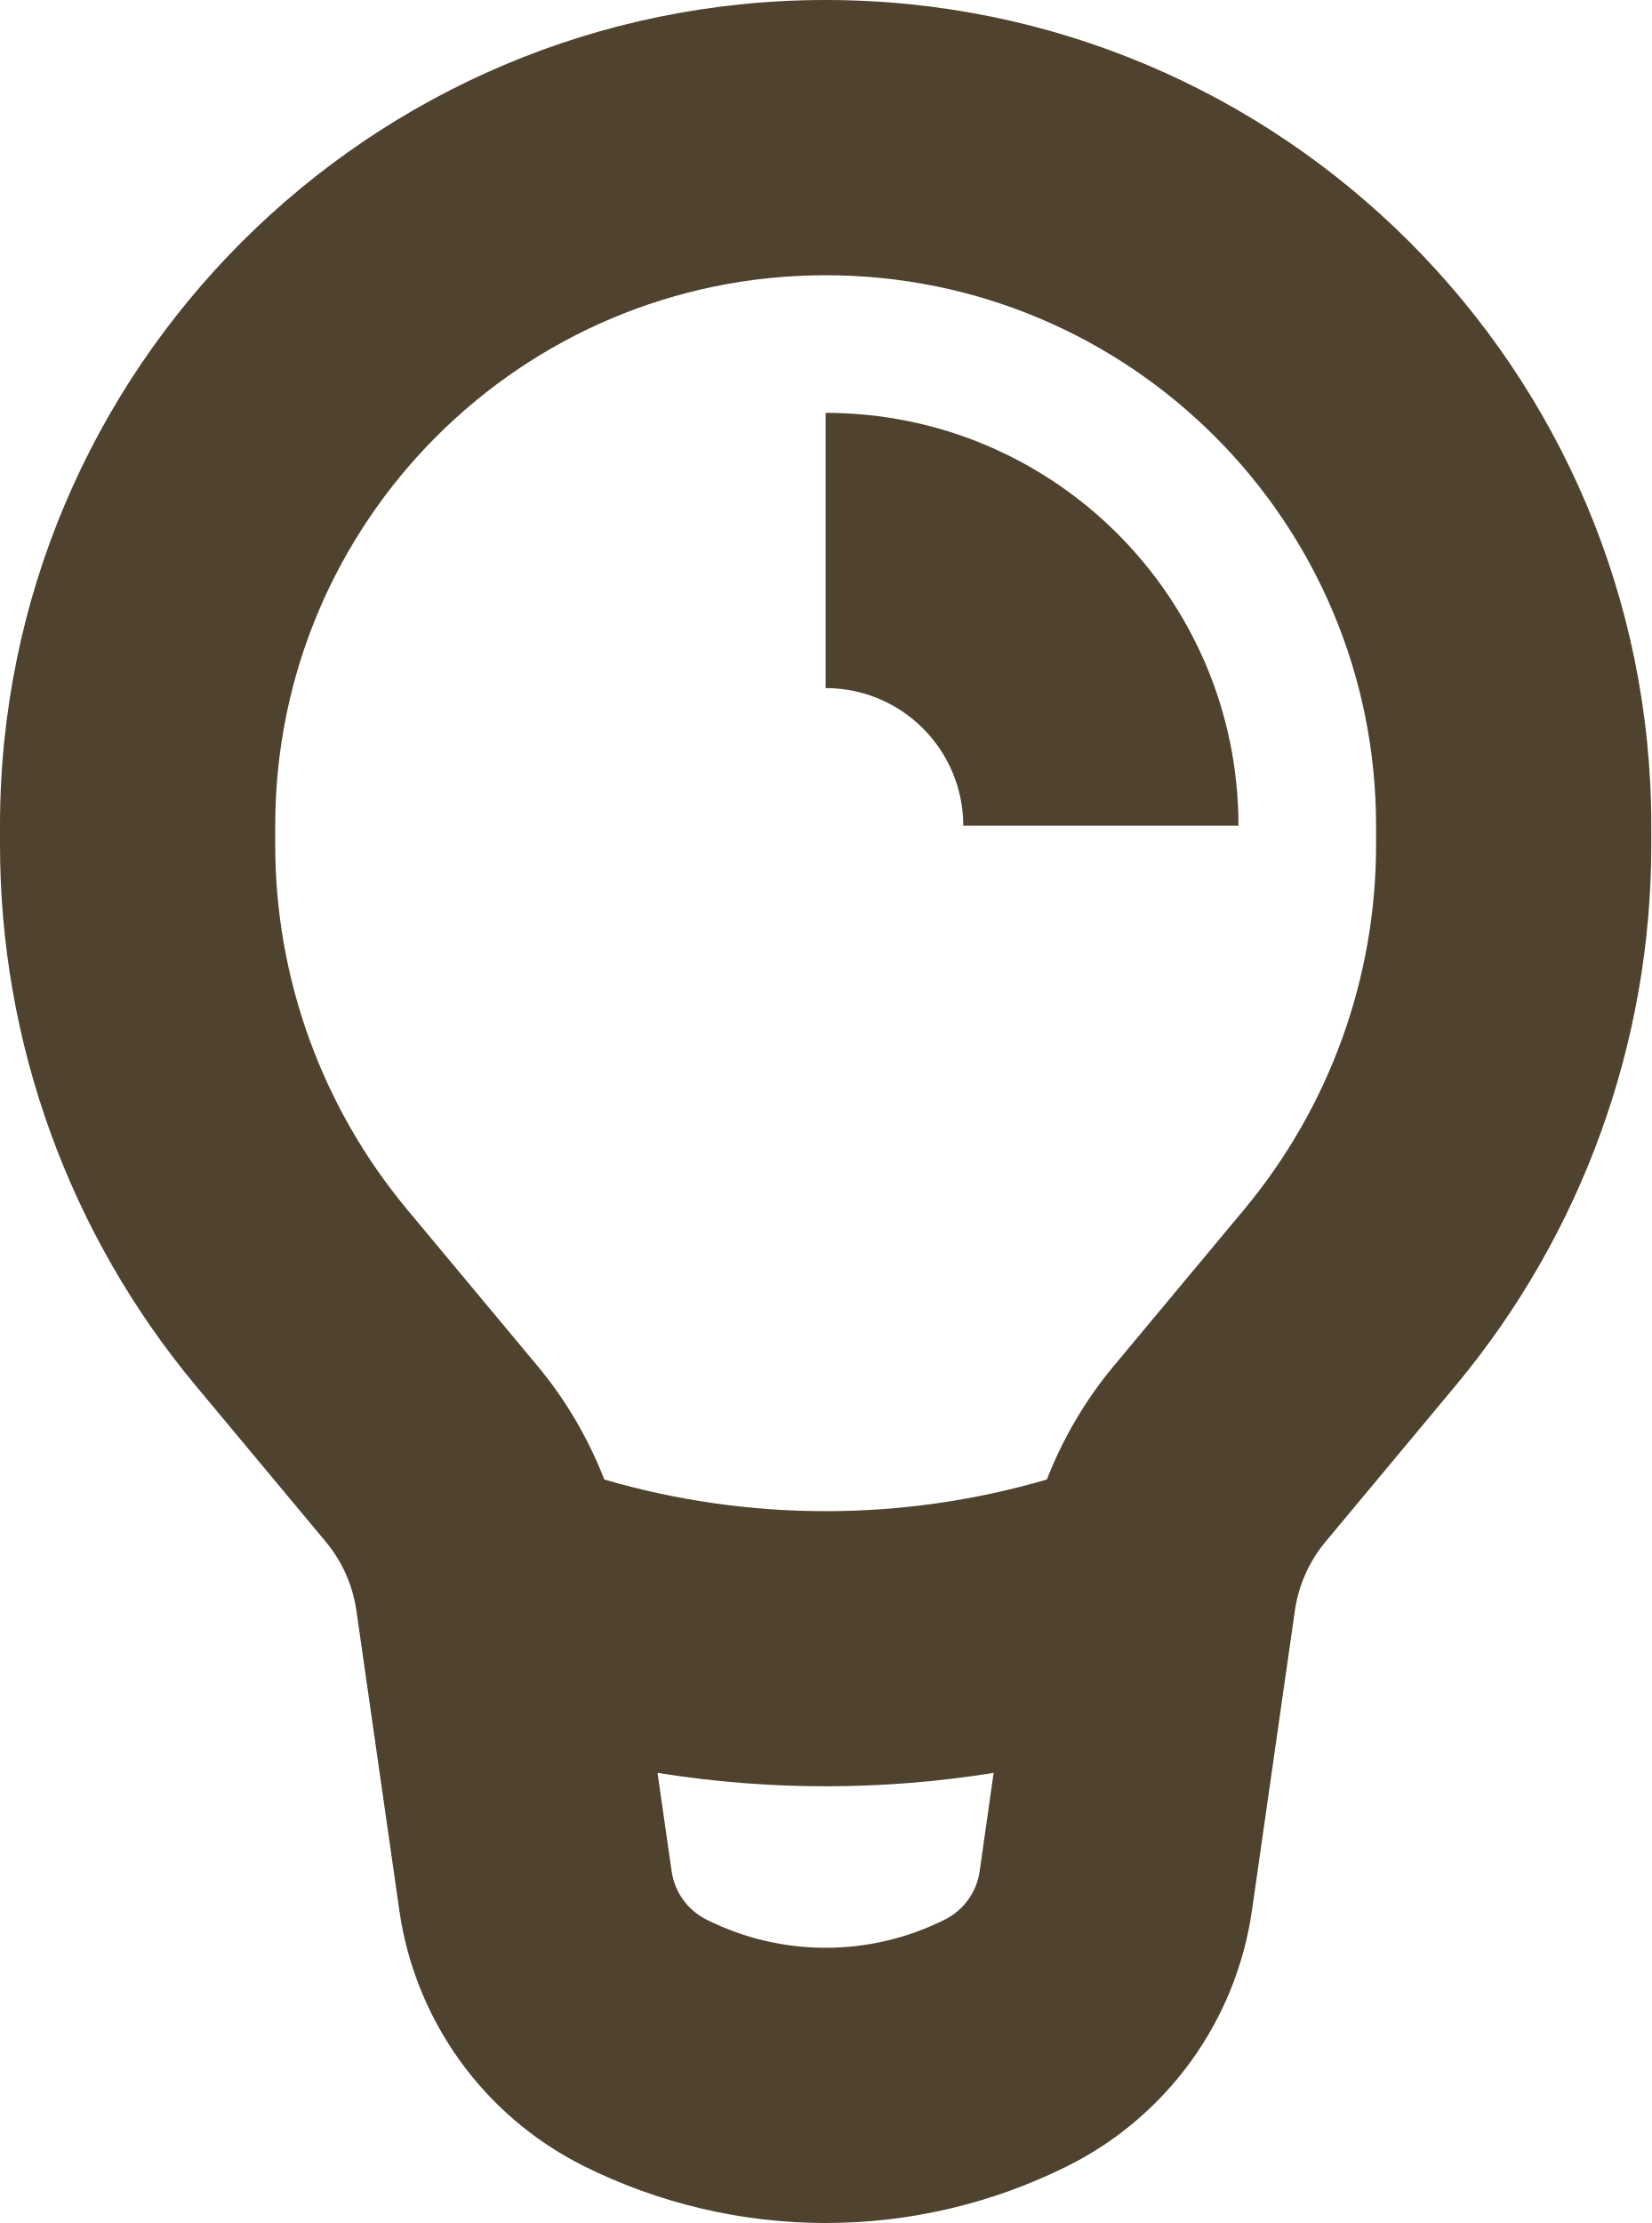
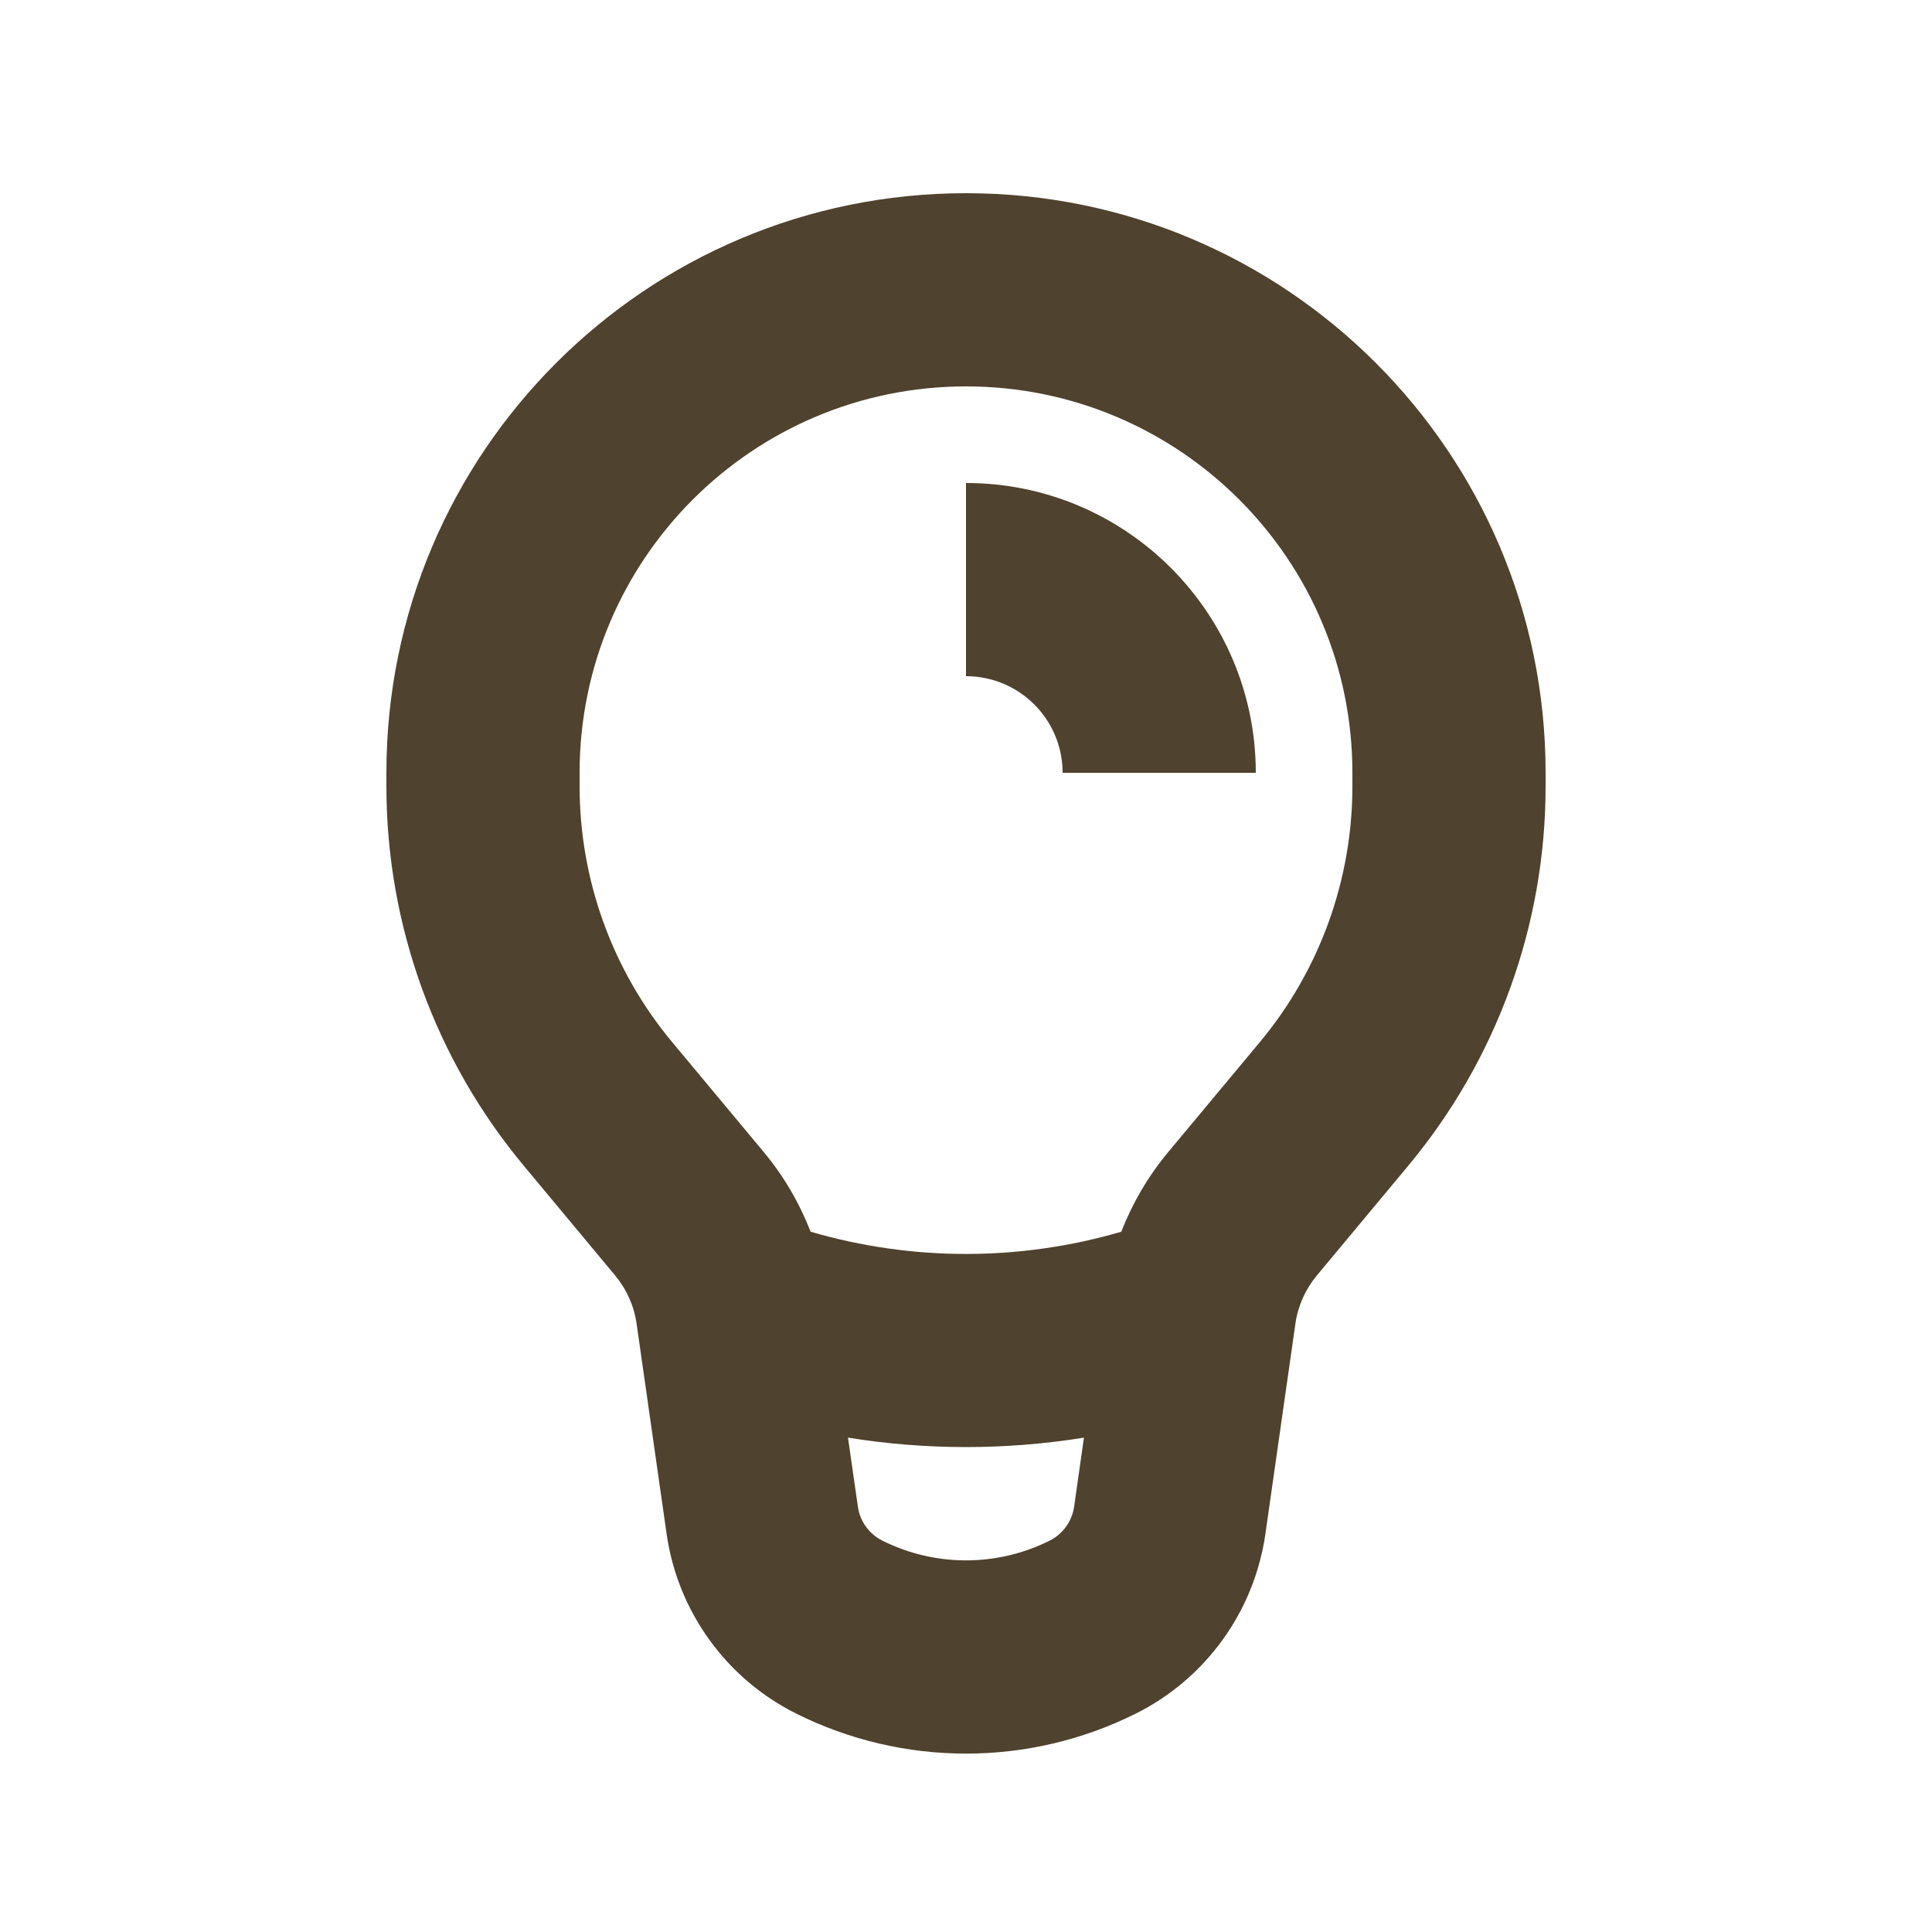
- <svg xmlns="http://www.w3.org/2000/svg" preserveAspectRatio="none" overflow="visible" style="display: block;" width="14.4" height="19.384" viewBox="0 0 14.4 19.384" fill="none">
-   <g id="icon">
-     <path id="Vector" d="M7.2 3.6C9.188 3.6 10.8 5.212 10.8 7.2H8.4C8.4 6.537 7.863 6 7.2 6V3.6Z" fill="#4F422E" />
-     <path id="Vector_2" d="M7.2 0C11.176 0 14.4 3.224 14.4 7.2V7.368C14.4 9.091 13.796 10.759 12.693 12.083L11.558 13.445C11.416 13.616 11.324 13.823 11.292 14.044L10.918 16.656C10.781 17.618 10.181 18.451 9.312 18.886C7.983 19.55 6.418 19.55 5.088 18.886C4.219 18.451 3.619 17.618 3.482 16.656L3.108 14.044C3.076 13.823 2.984 13.616 2.842 13.445L1.707 12.083C0.604 10.759 9.6e-05 9.091 0 7.368V7.2C0 3.224 3.224 0 7.2 0ZM8.665 15.459C7.694 15.615 6.705 15.615 5.734 15.459L5.857 16.317C5.883 16.499 5.997 16.657 6.162 16.739C6.815 17.066 7.585 17.066 8.238 16.739C8.403 16.657 8.517 16.499 8.543 16.317L8.665 15.459ZM7.2 2.4C4.549 2.4 2.4 4.549 2.4 7.2V7.368C2.4 8.529 2.807 9.654 3.551 10.547L4.686 11.909C4.935 12.207 5.13 12.543 5.27 12.901C6.53 13.269 7.869 13.269 9.129 12.901C9.269 12.543 9.465 12.207 9.714 11.909L10.849 10.547C11.593 9.654 12 8.529 12 7.368V7.2C12 4.549 9.851 2.4 7.2 2.4Z" fill="#4F422E" />
+ <svg xmlns="http://www.w3.org/2000/svg" preserveAspectRatio="none" overflow="visible" style="display: block;" width="24" height="24" viewBox="0 0 24 24" fill="none">
+   <g id="Fixer">
+     <path id="PaintMe" d="M12 2.4C15.976 2.4 19.2 5.623 19.2 9.6V9.768C19.2 11.491 18.595 13.16 17.492 14.483L16.358 15.845C16.216 16.016 16.123 16.223 16.092 16.443L15.719 19.056C15.581 20.017 14.98 20.852 14.111 21.286C12.782 21.95 11.218 21.95 9.889 21.286C9.02 20.852 8.419 20.017 8.281 19.056L7.908 16.443C7.877 16.223 7.784 16.016 7.642 15.845L6.508 14.483C5.405 13.16 4.8 11.491 4.8 9.768V9.6C4.8 5.623 8.024 2.4 12 2.4ZM13.465 17.859C12.494 18.015 11.505 18.015 10.534 17.859L10.657 18.717C10.683 18.899 10.797 19.056 10.962 19.139C11.616 19.465 12.385 19.465 13.038 19.139C13.203 19.056 13.317 18.899 13.343 18.717L13.465 17.859ZM12 4.8C9.349 4.8 7.2 6.949 7.2 9.6V9.768C7.2 10.929 7.607 12.055 8.351 12.947L9.486 14.309C9.735 14.607 9.93 14.943 10.07 15.301C11.33 15.669 12.669 15.669 13.929 15.301C14.069 14.943 14.265 14.607 14.514 14.309L15.649 12.947C16.393 12.055 16.8 10.929 16.8 9.768V9.6C16.8 6.949 14.651 4.8 12 4.8ZM12 6C13.988 6 15.599 7.612 15.6 9.6H13.2C13.2 8.937 12.663 8.4 12 8.4V6Z" fill="#4F422E" />
  </g>
</svg>
